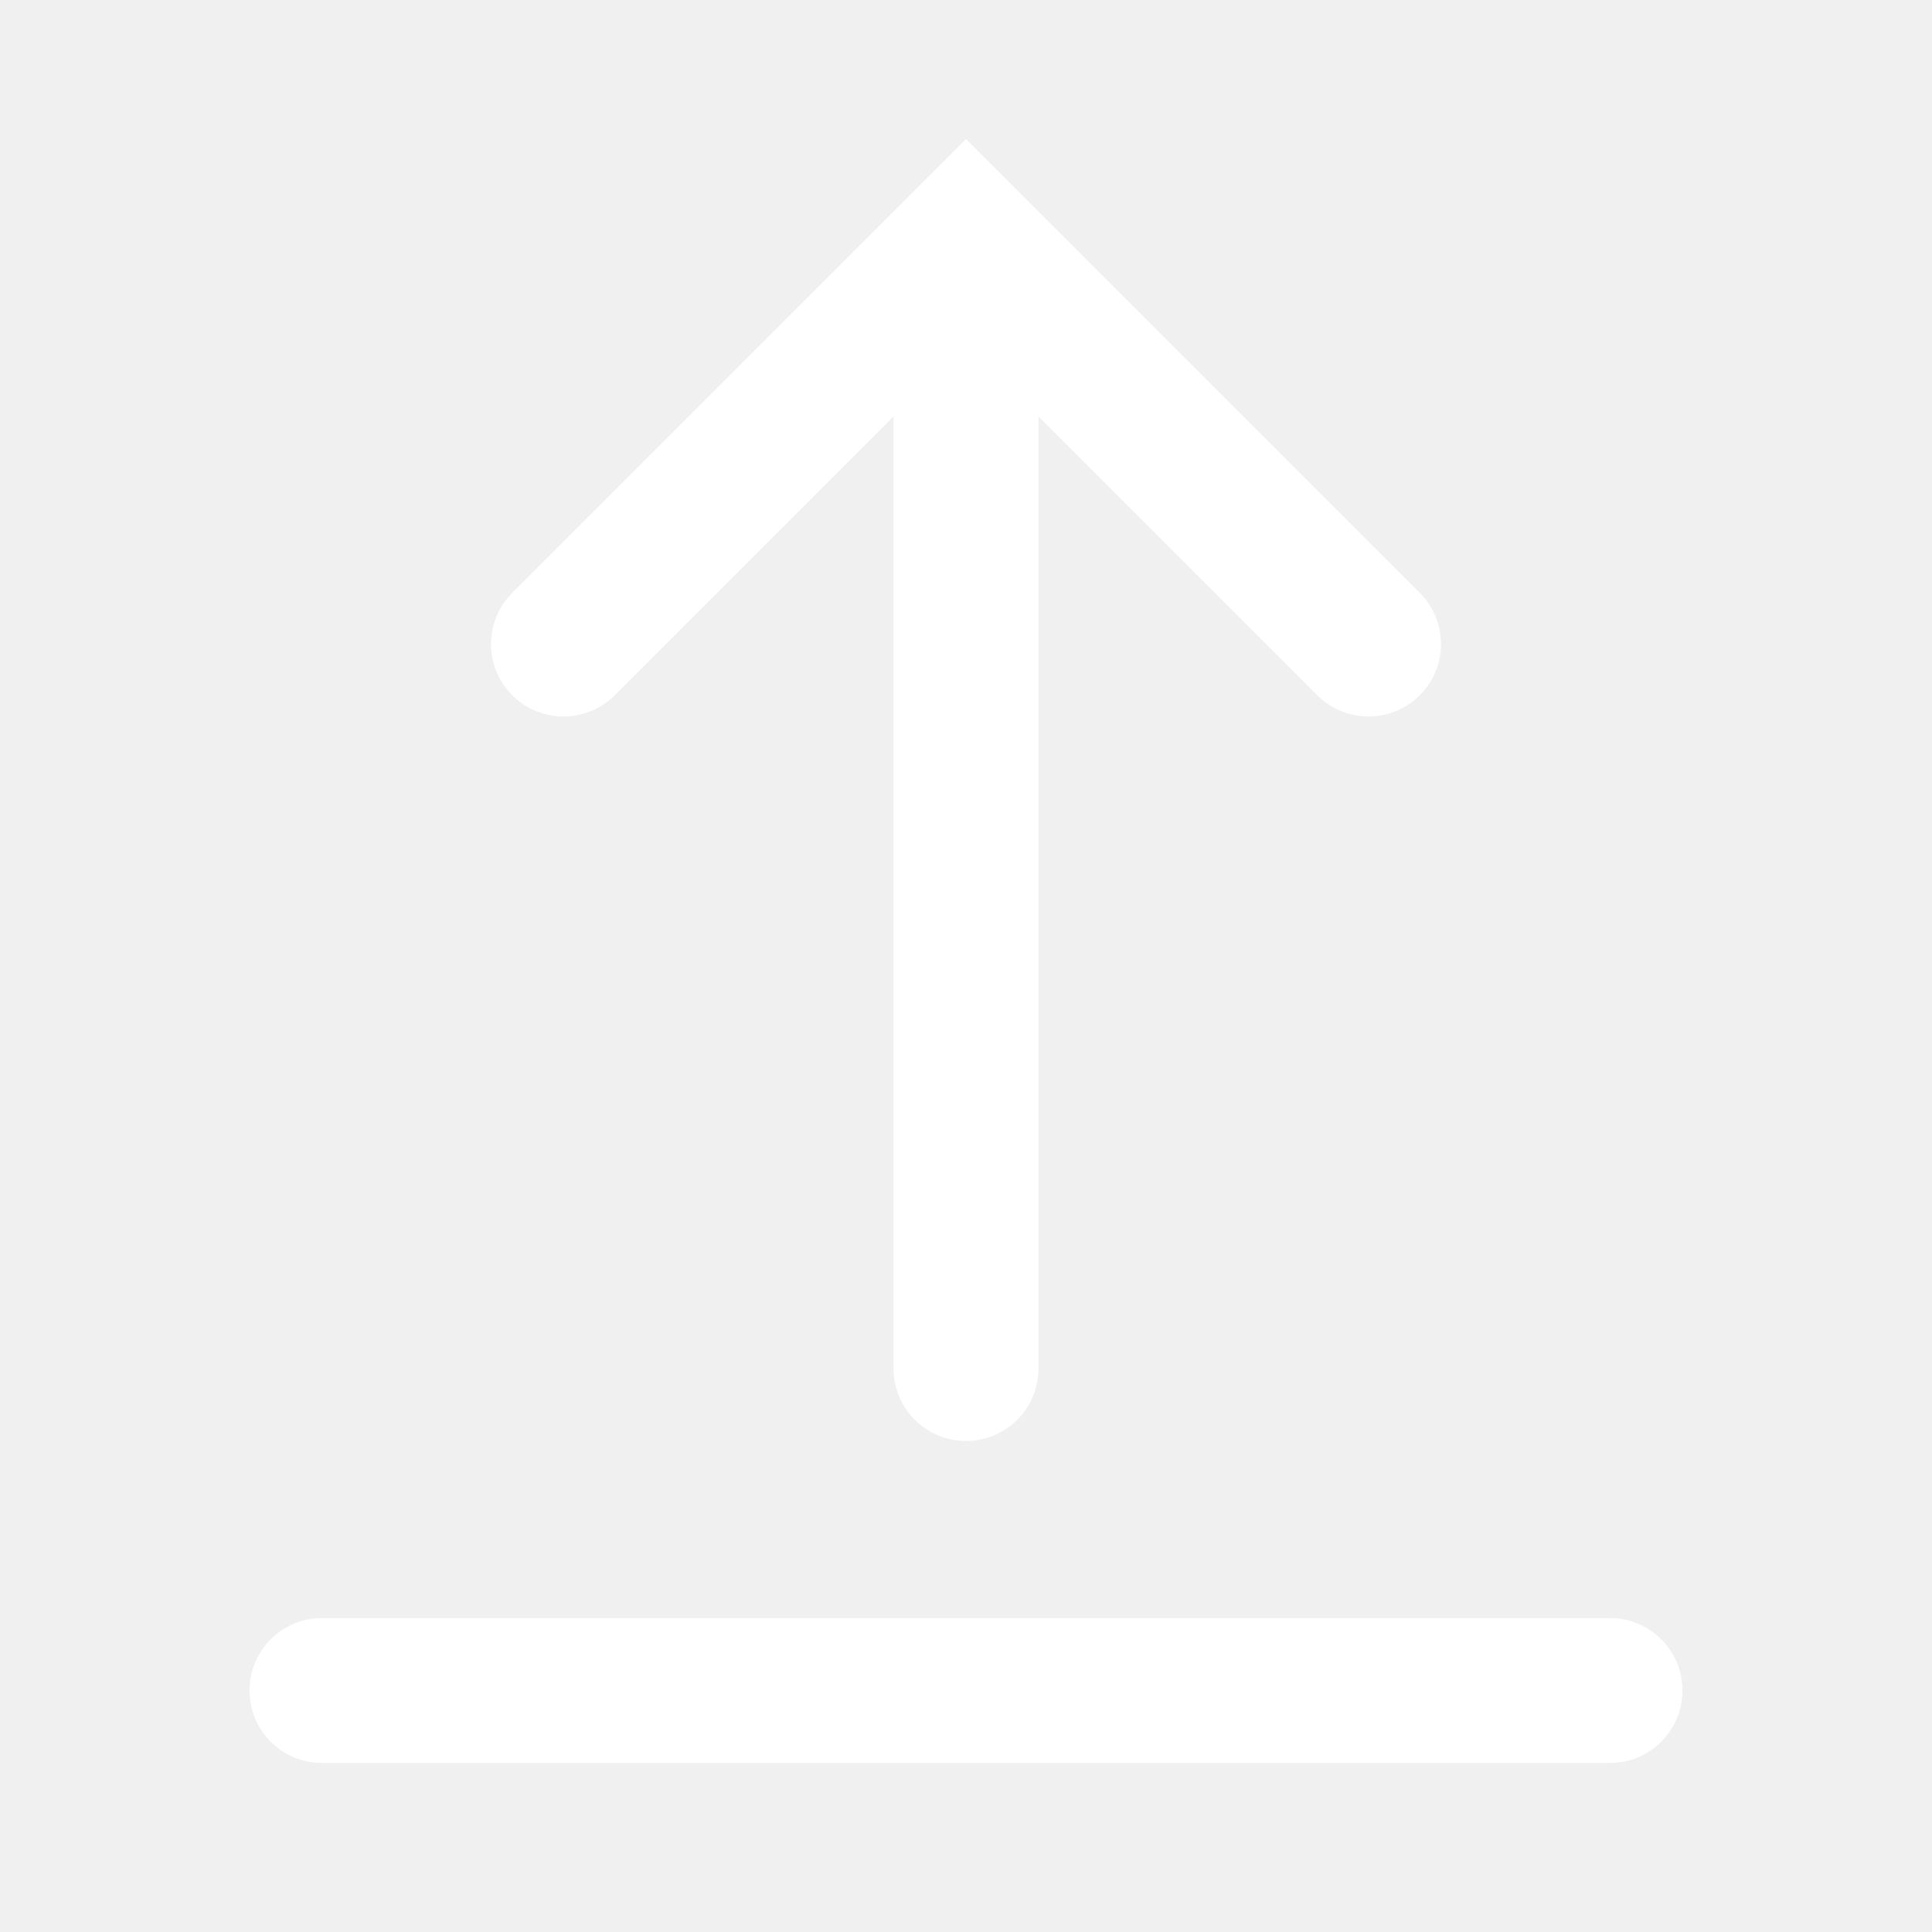
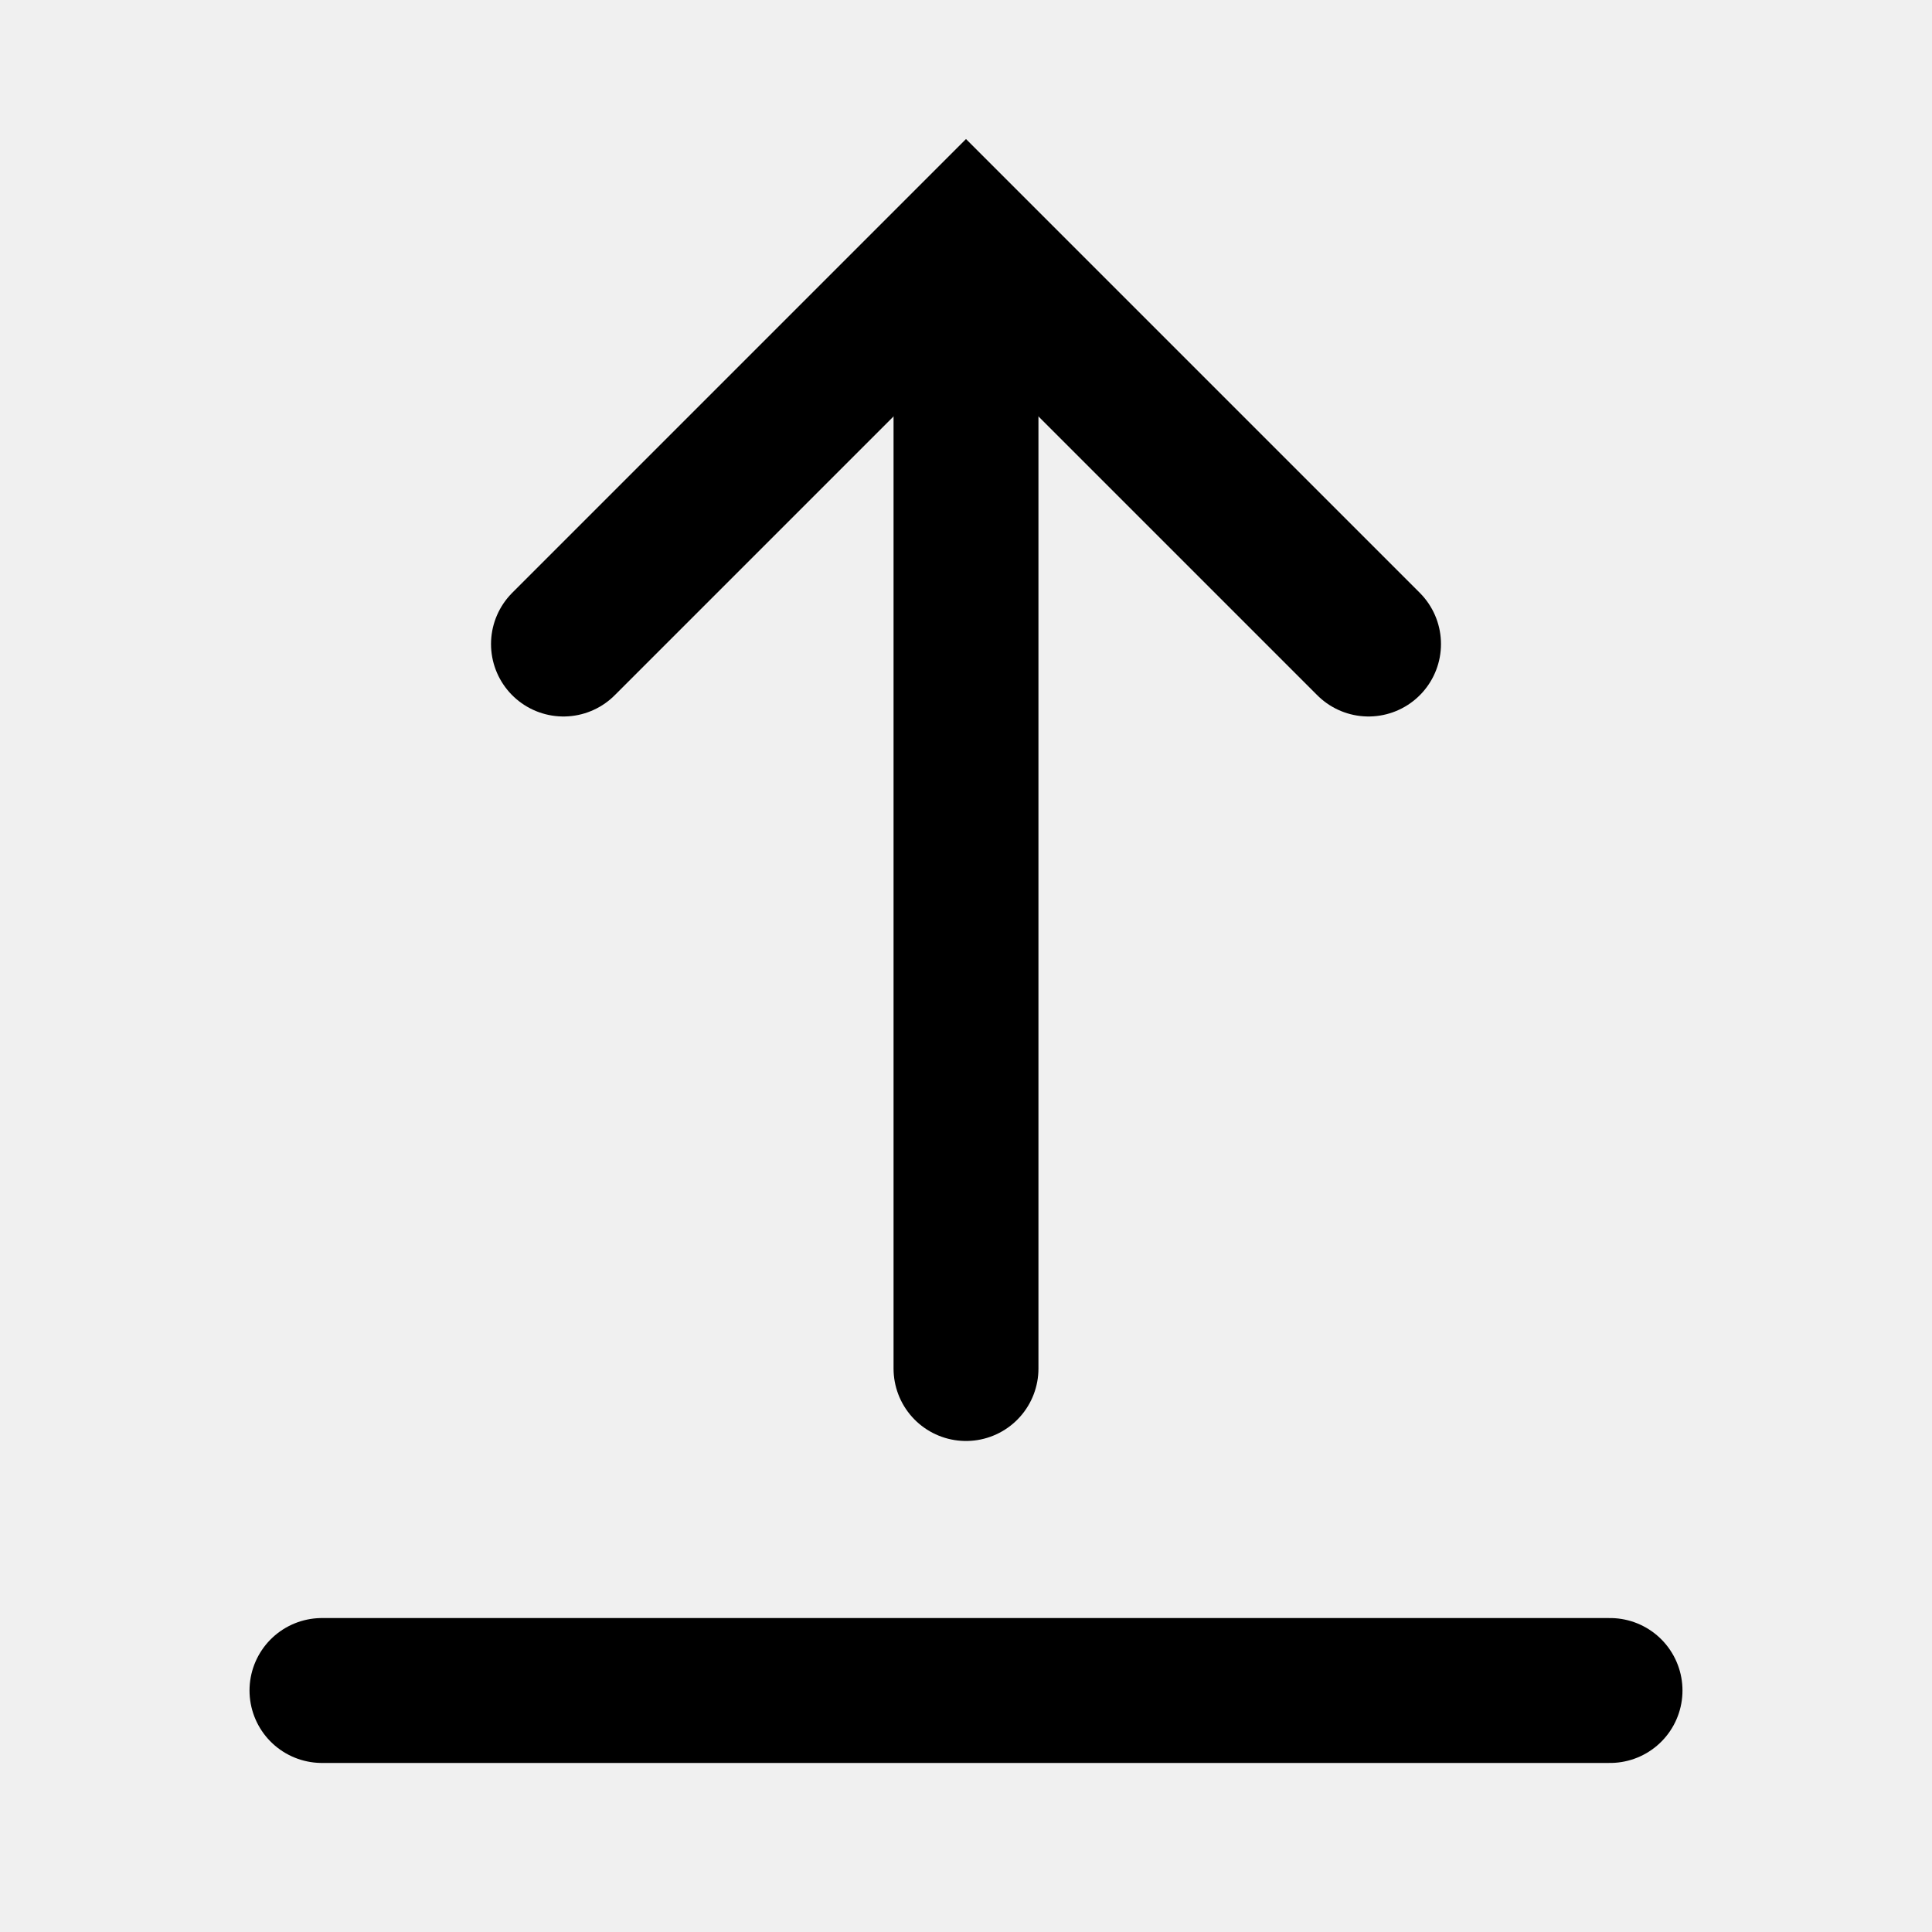
<svg xmlns="http://www.w3.org/2000/svg" width="20" height="20" viewBox="0 0 20 20" fill="none">
-   <path d="M10 14.167V3.333" stroke="white" stroke-width="1.5" stroke-linecap="round" />
-   <path d="M5.833 6.667L10 2.5L14.167 6.667" stroke="white" stroke-width="1.5" stroke-linecap="round" />
-   <path d="M16.667 17.5H3.333" stroke="white" stroke-width="1.5" stroke-linecap="round" />
+   <path d="M10 14.167V3.333" stroke="#000000" stroke-width="1.5" stroke-linecap="round" />
+   <path d="M5.833 6.667L10 2.5L14.167 6.667" stroke="#000000" stroke-width="1.5" stroke-linecap="round" />
+   <path d="M16.667 17.5H3.333" stroke="#000000" stroke-width="1.5" stroke-linecap="round" />
</svg>
